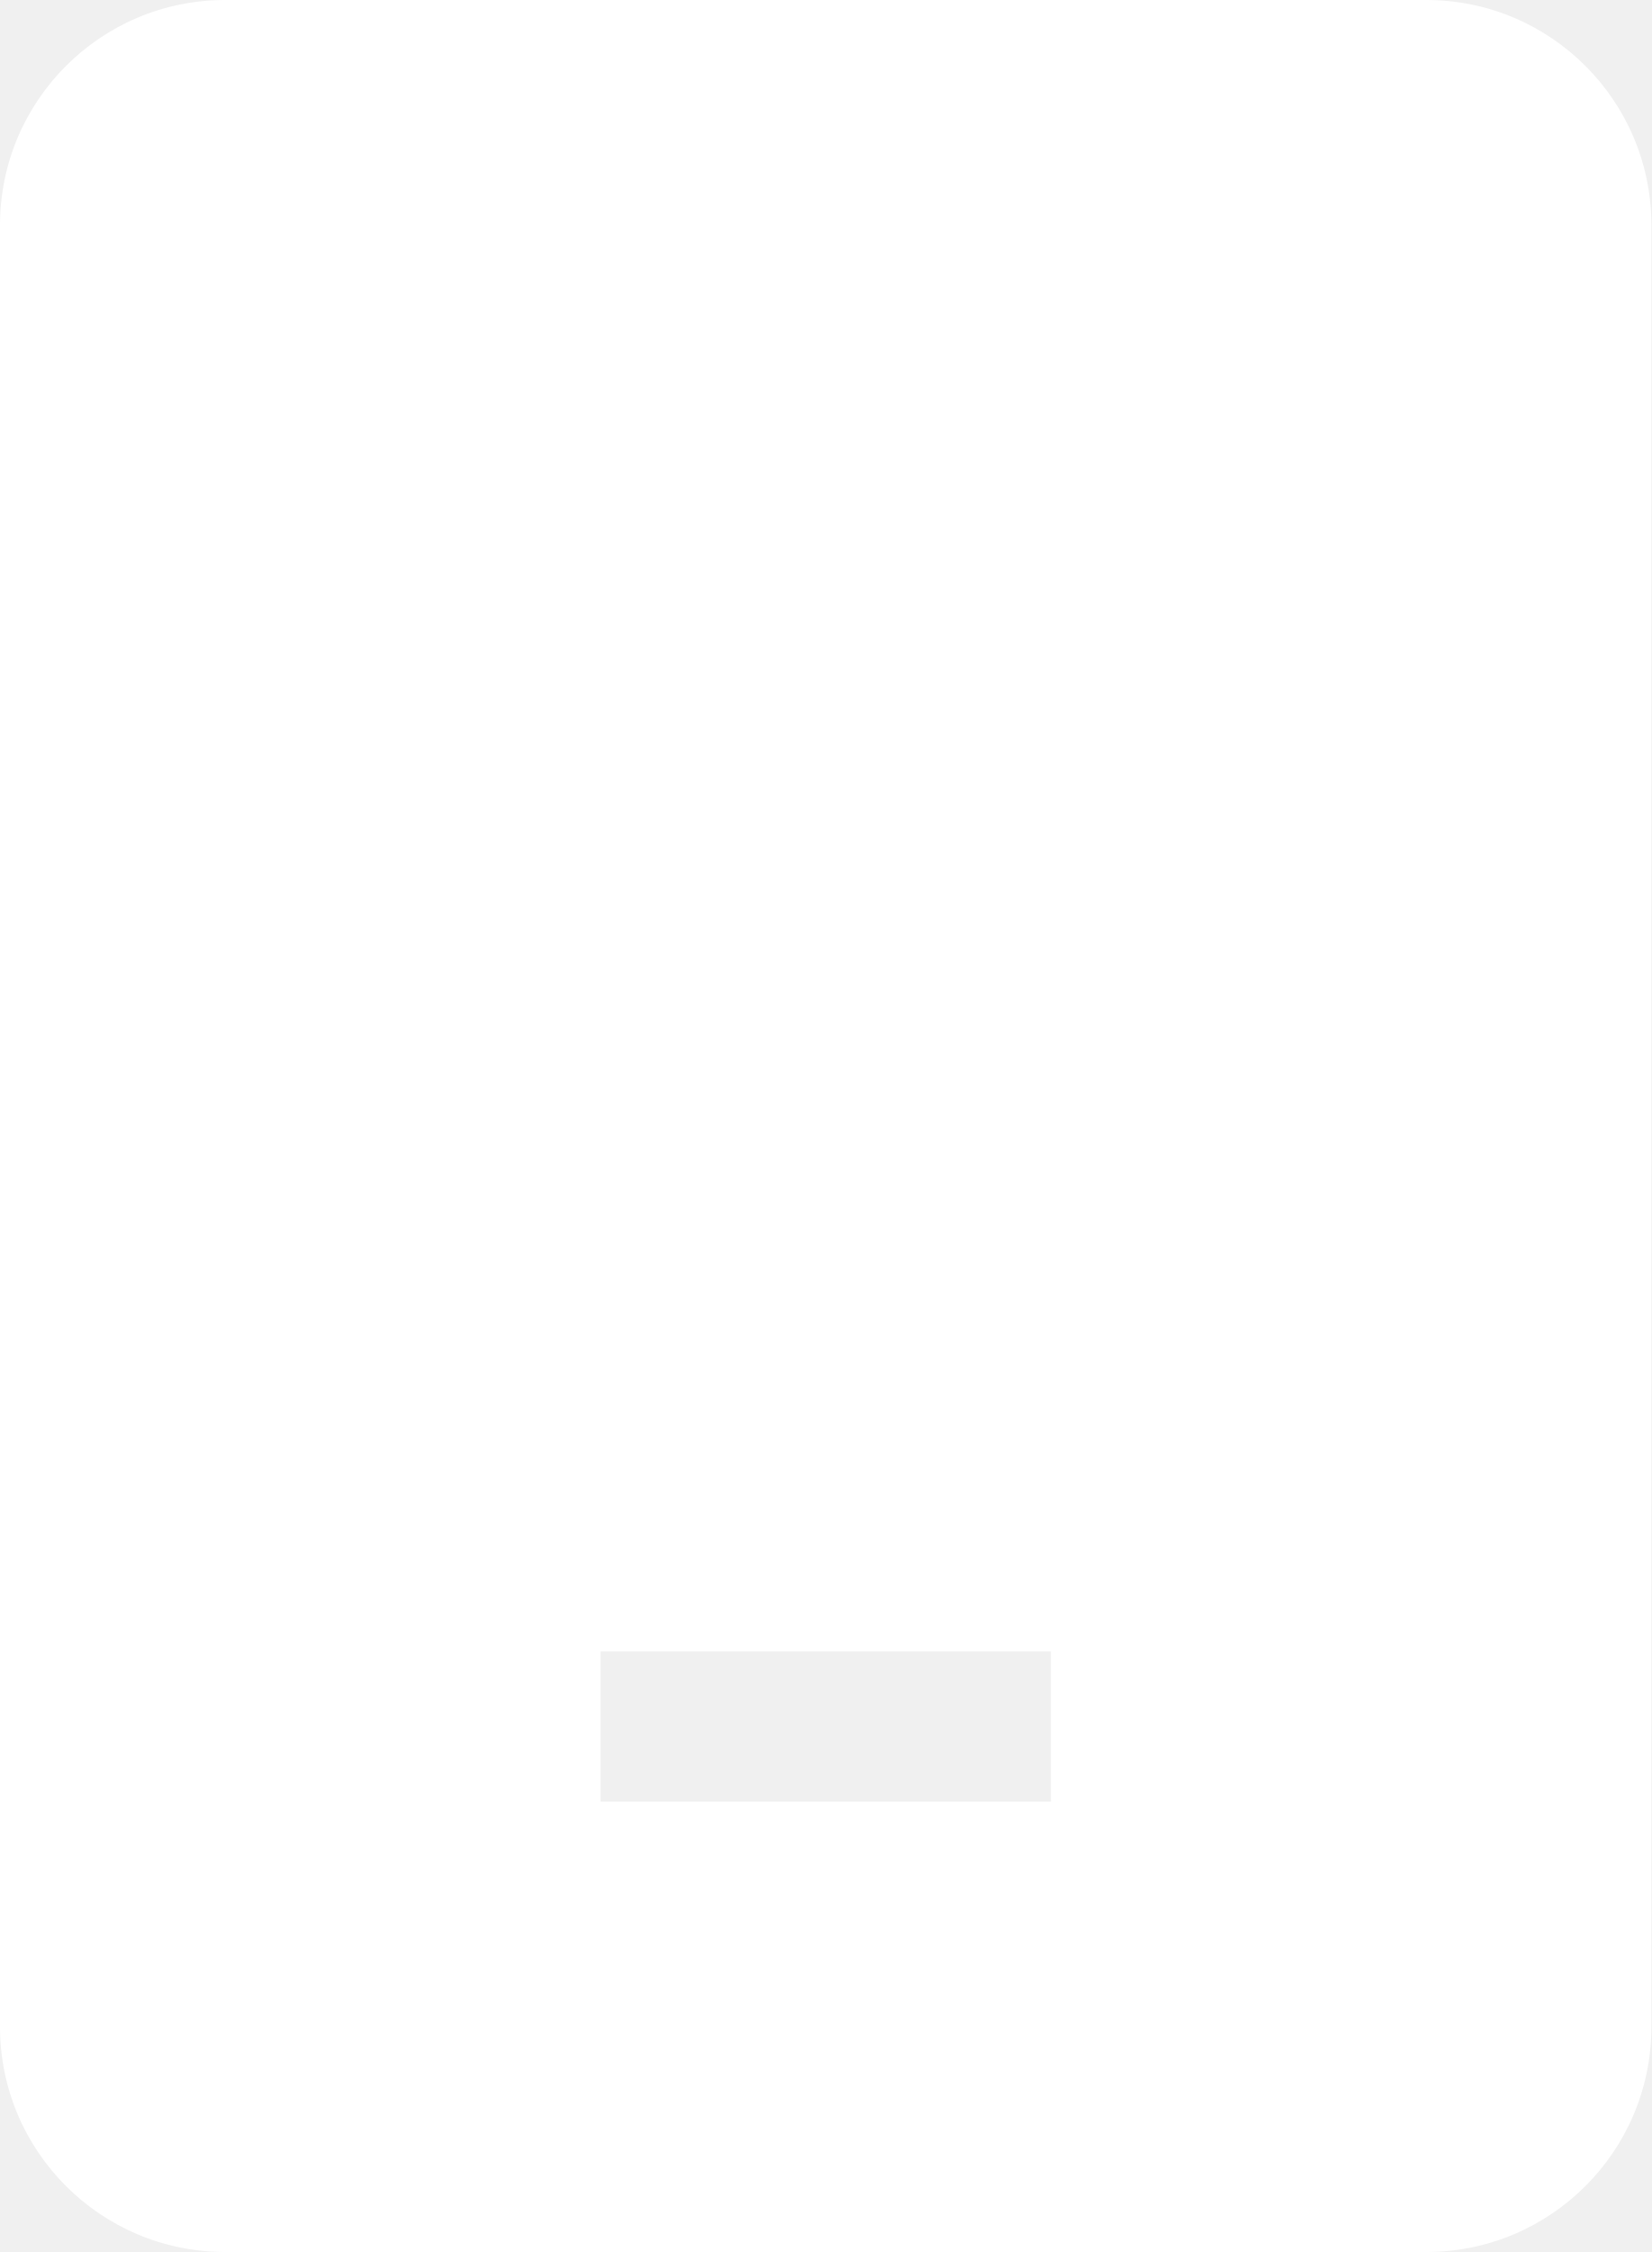
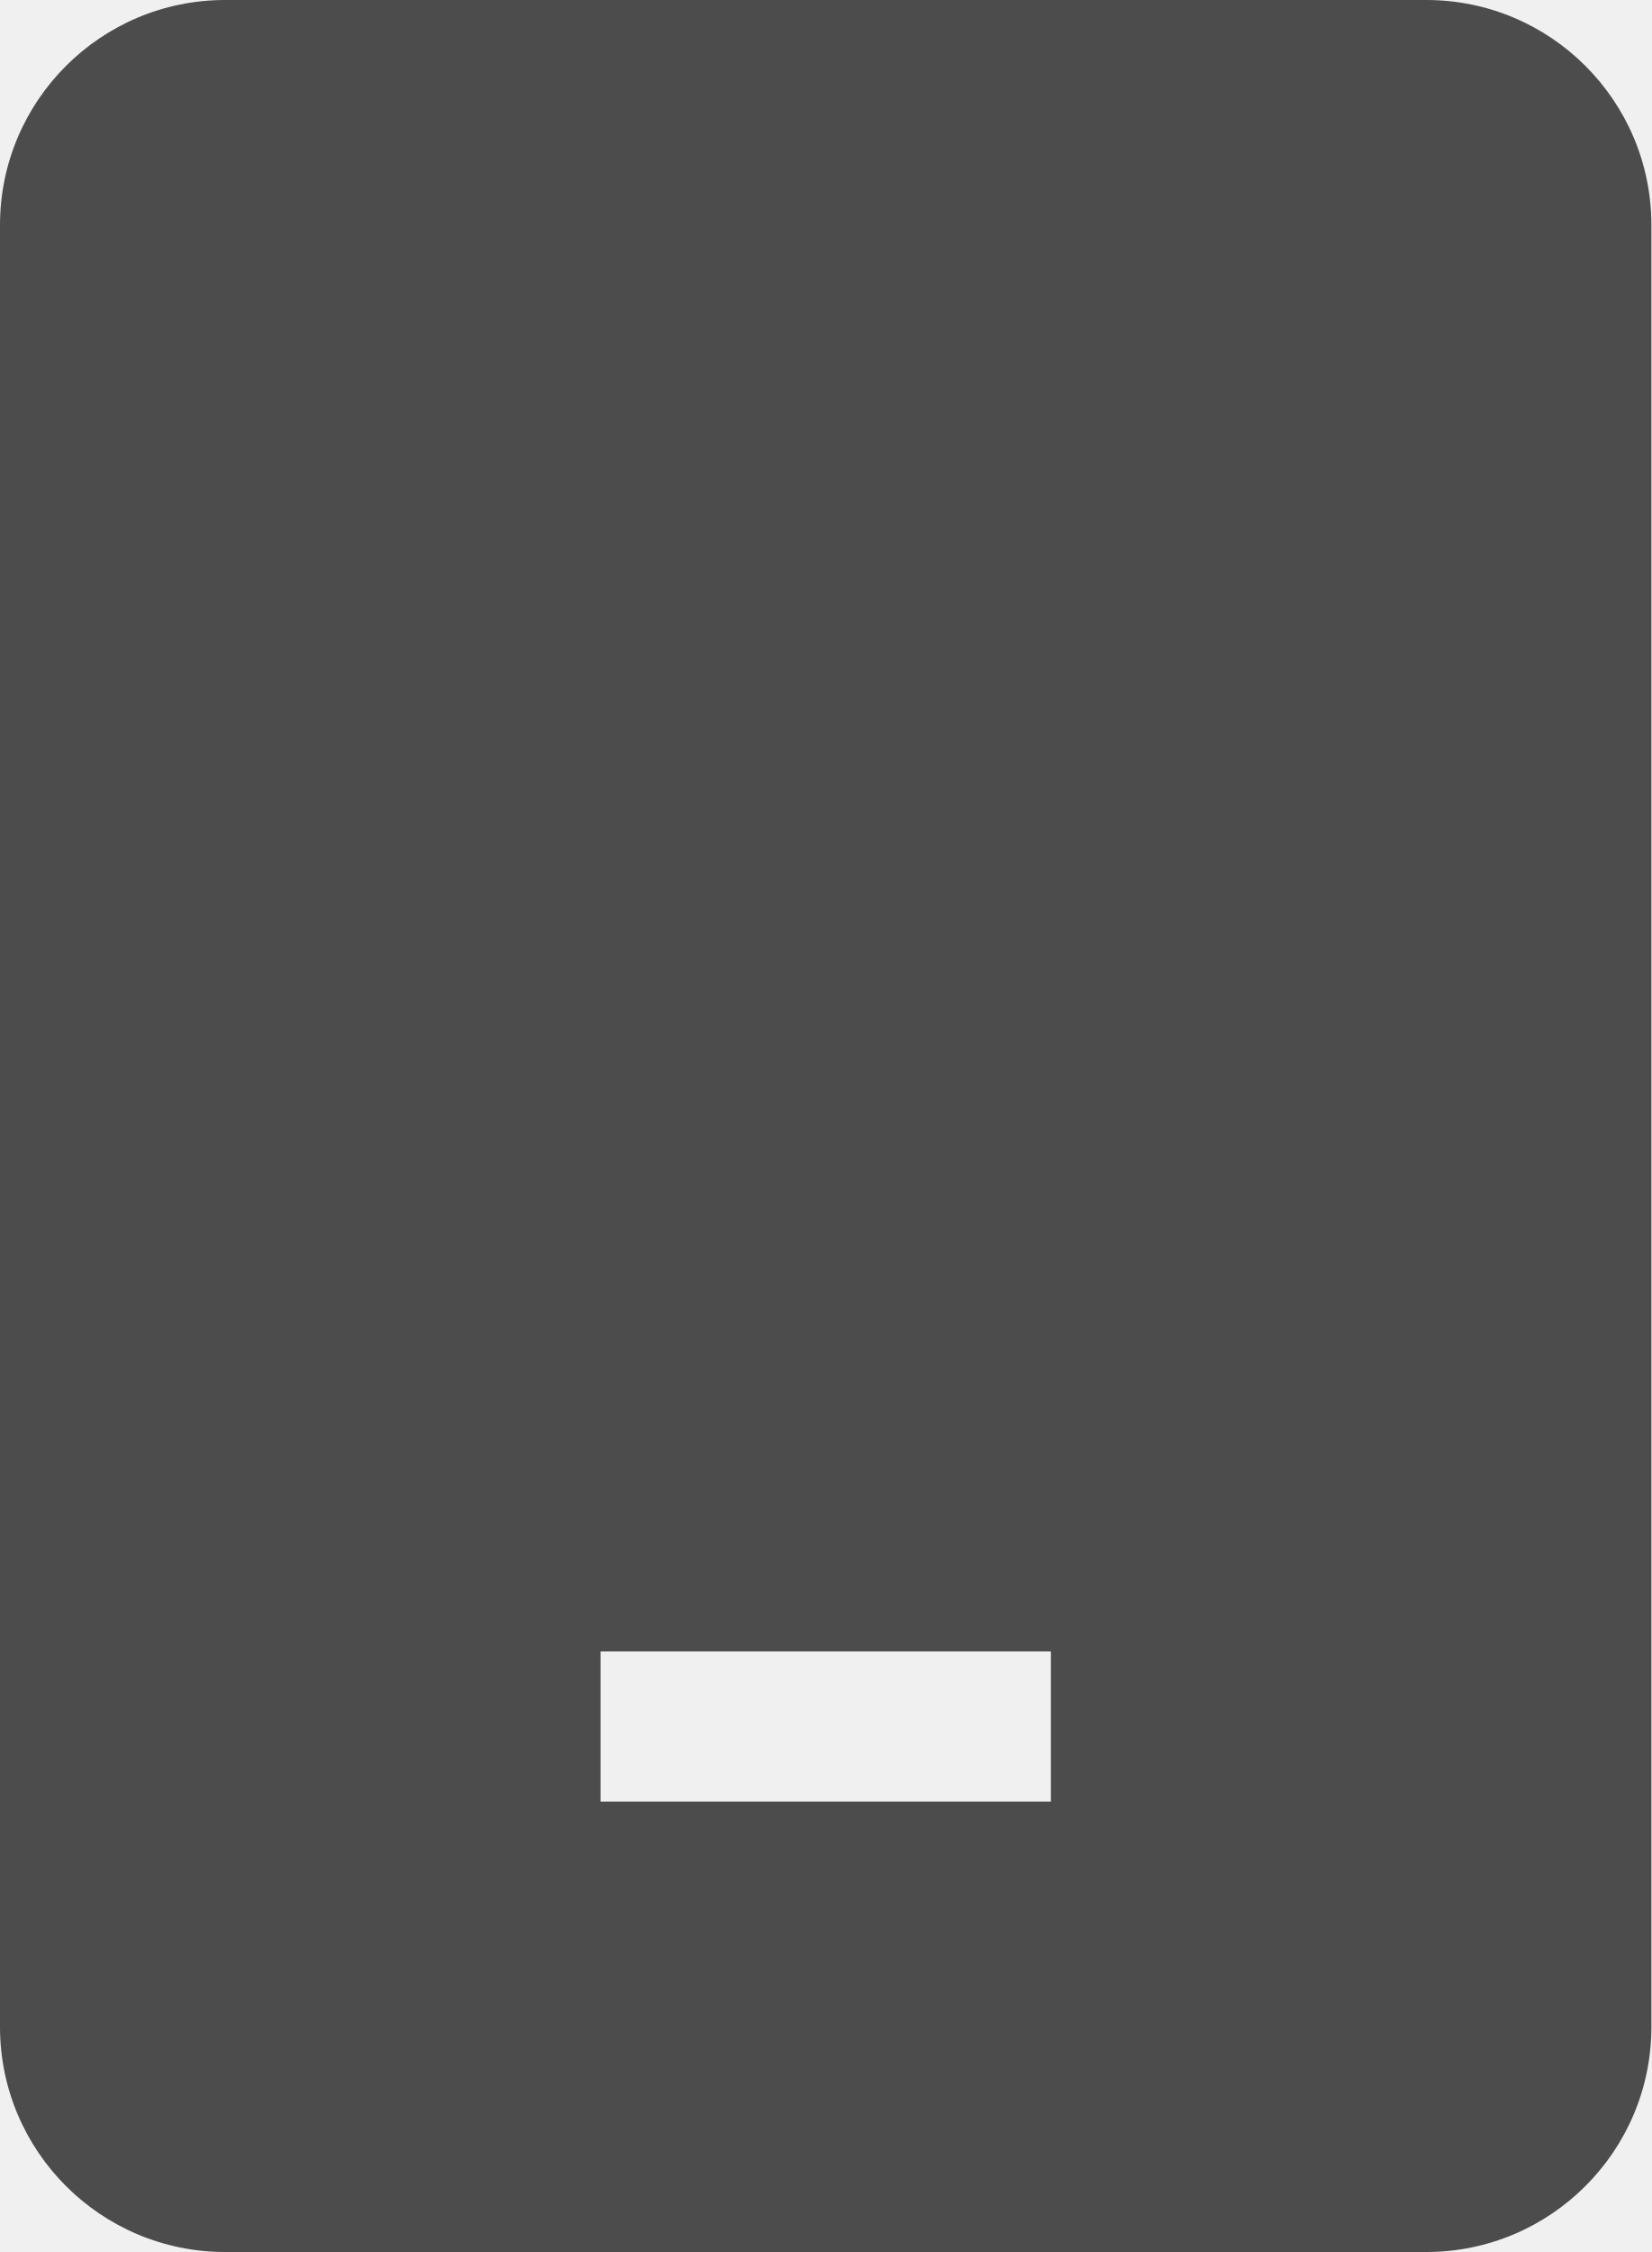
<svg xmlns="http://www.w3.org/2000/svg" width="22" height="30" viewBox="0 0 22 30" fill="none">
-   <path fill-rule="evenodd" clip-rule="evenodd" d="M0 3C0 1.343 1.343 0 3 0H19C20.657 0 22 1.343 22 3V27C22 28.657 20.657 30 19 30H3C1.343 30 0 28.657 0 27V3ZM8 24H14V22H8V24Z" fill="#fff" />
+   <path fill-rule="evenodd" clip-rule="evenodd" d="M0 3C0 1.343 1.343 0 3 0H19C20.657 0 22 1.343 22 3V27C22 28.657 20.657 30 19 30H3C1.343 30 0 28.657 0 27V3ZM8 24H14V22H8V24Z" fill="rgba(8, 7, 7, 0.700)" />
</svg>
